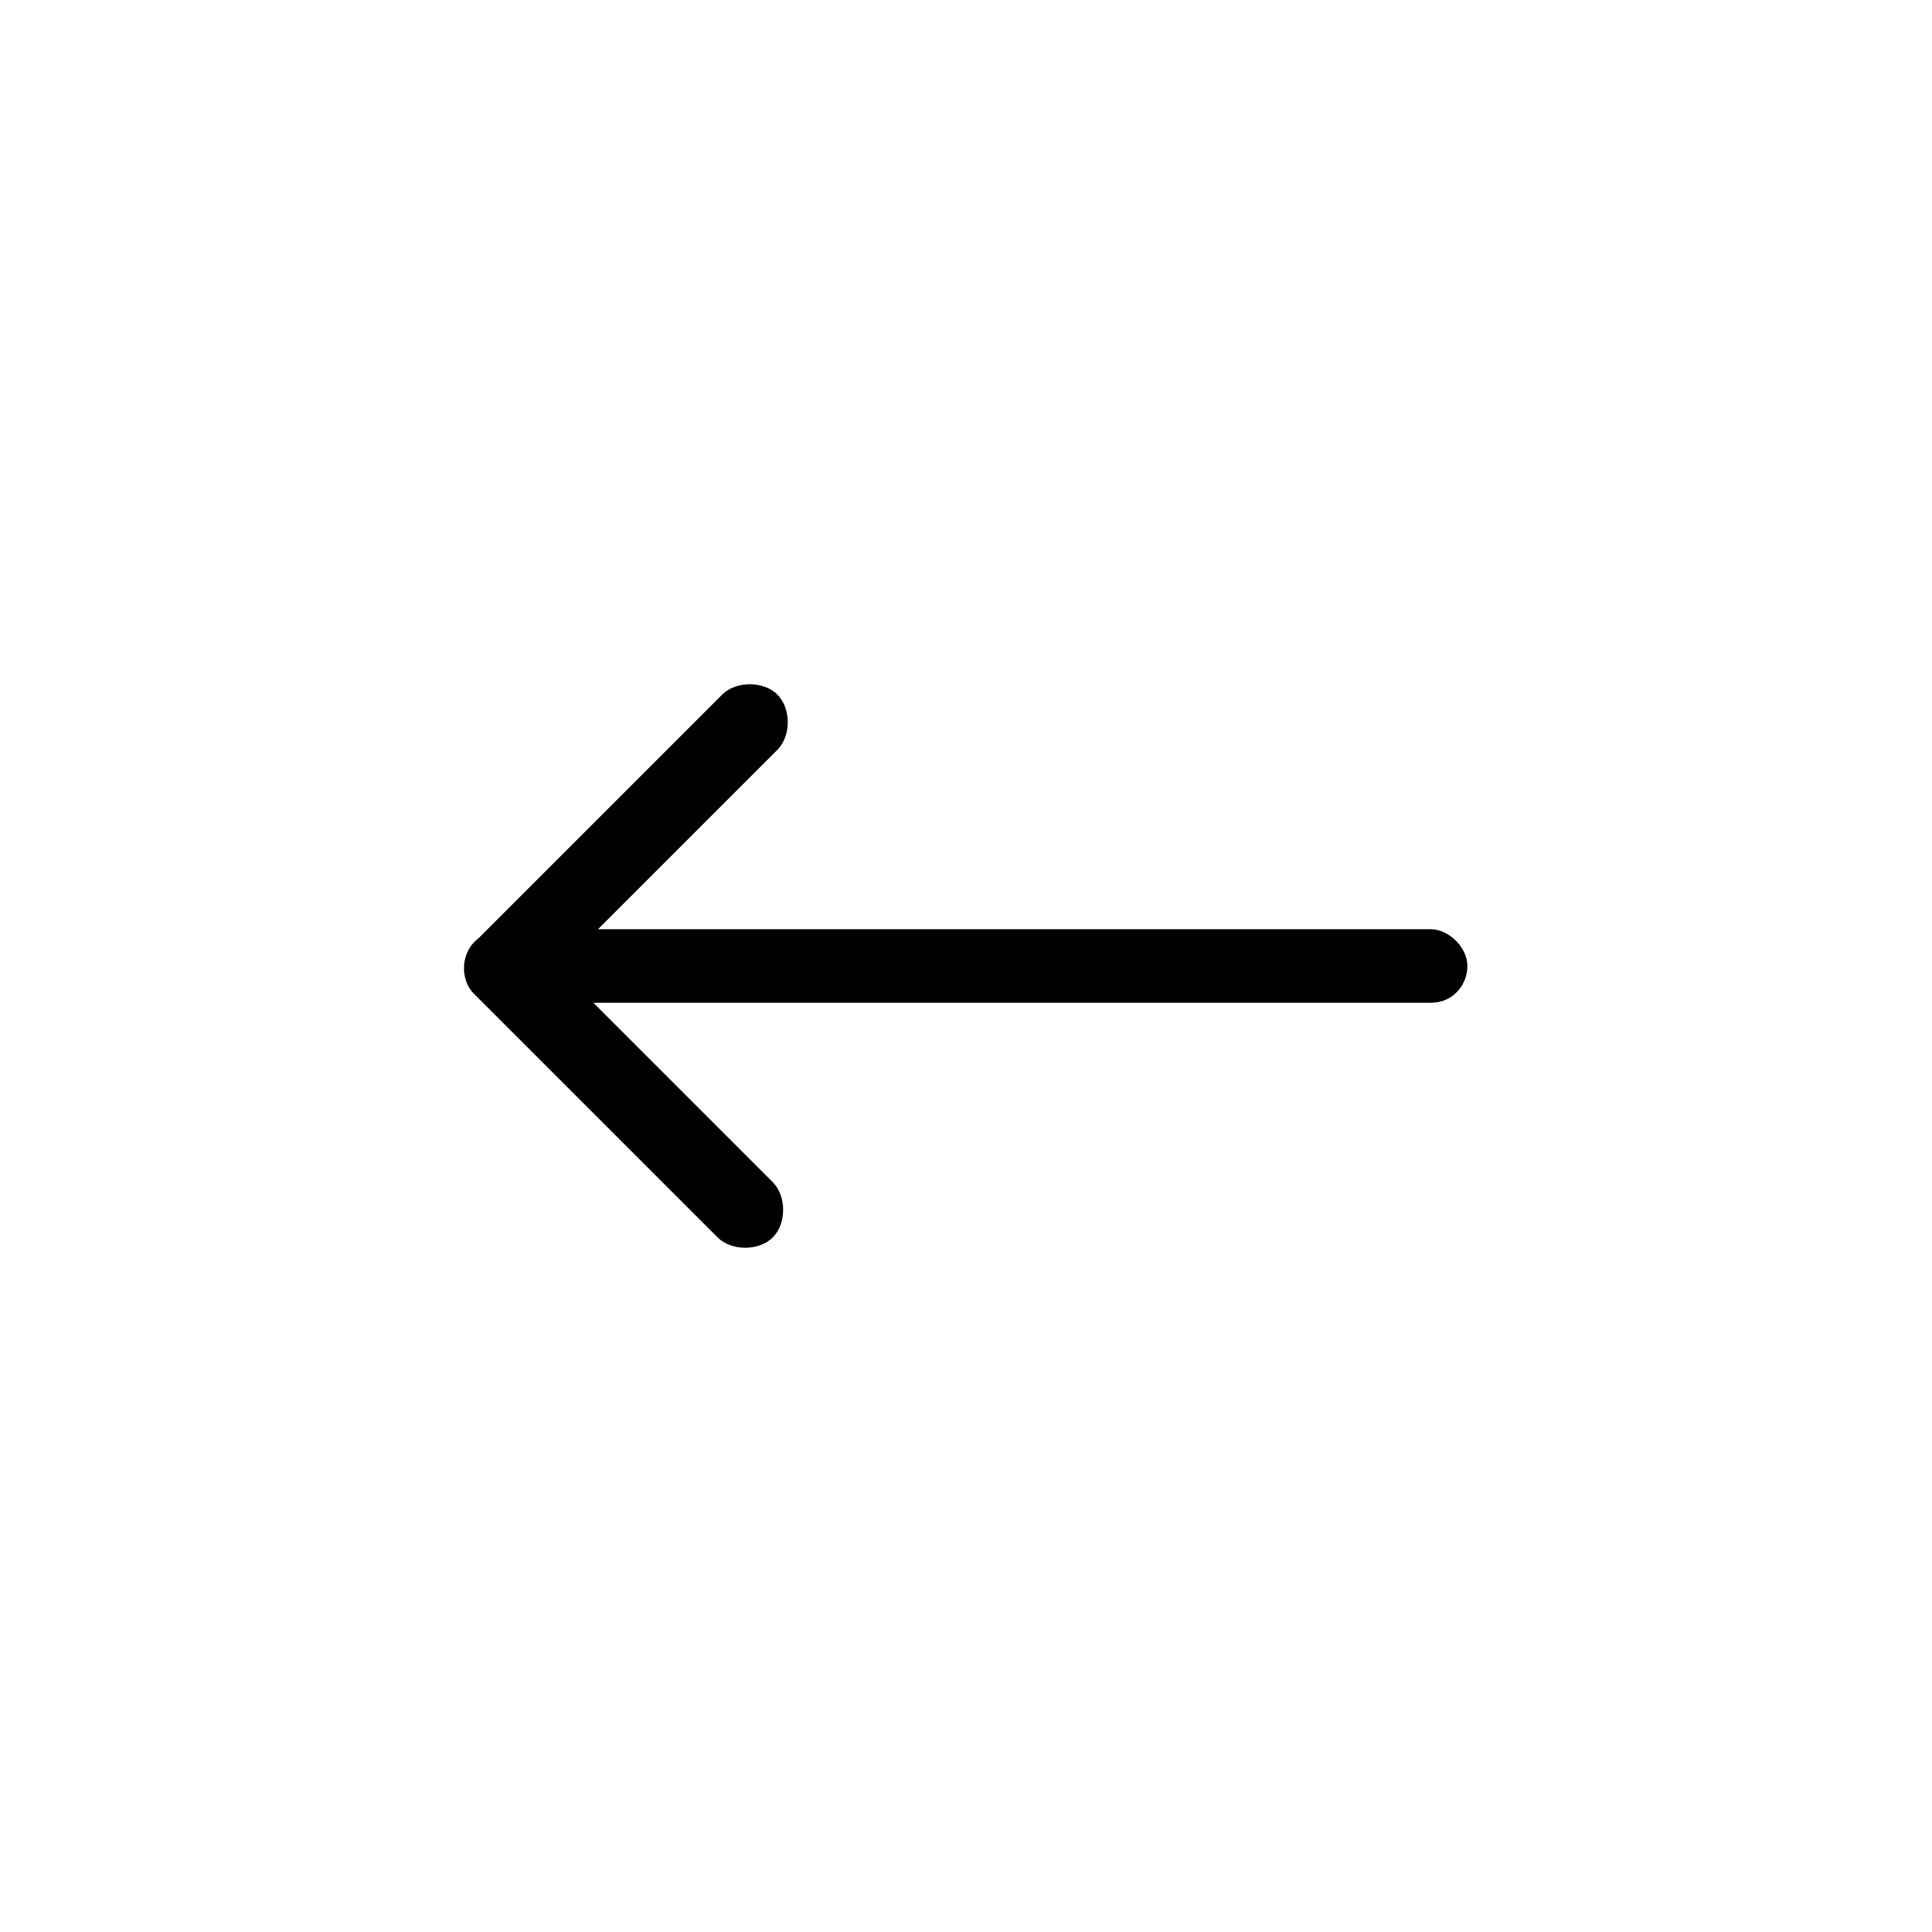
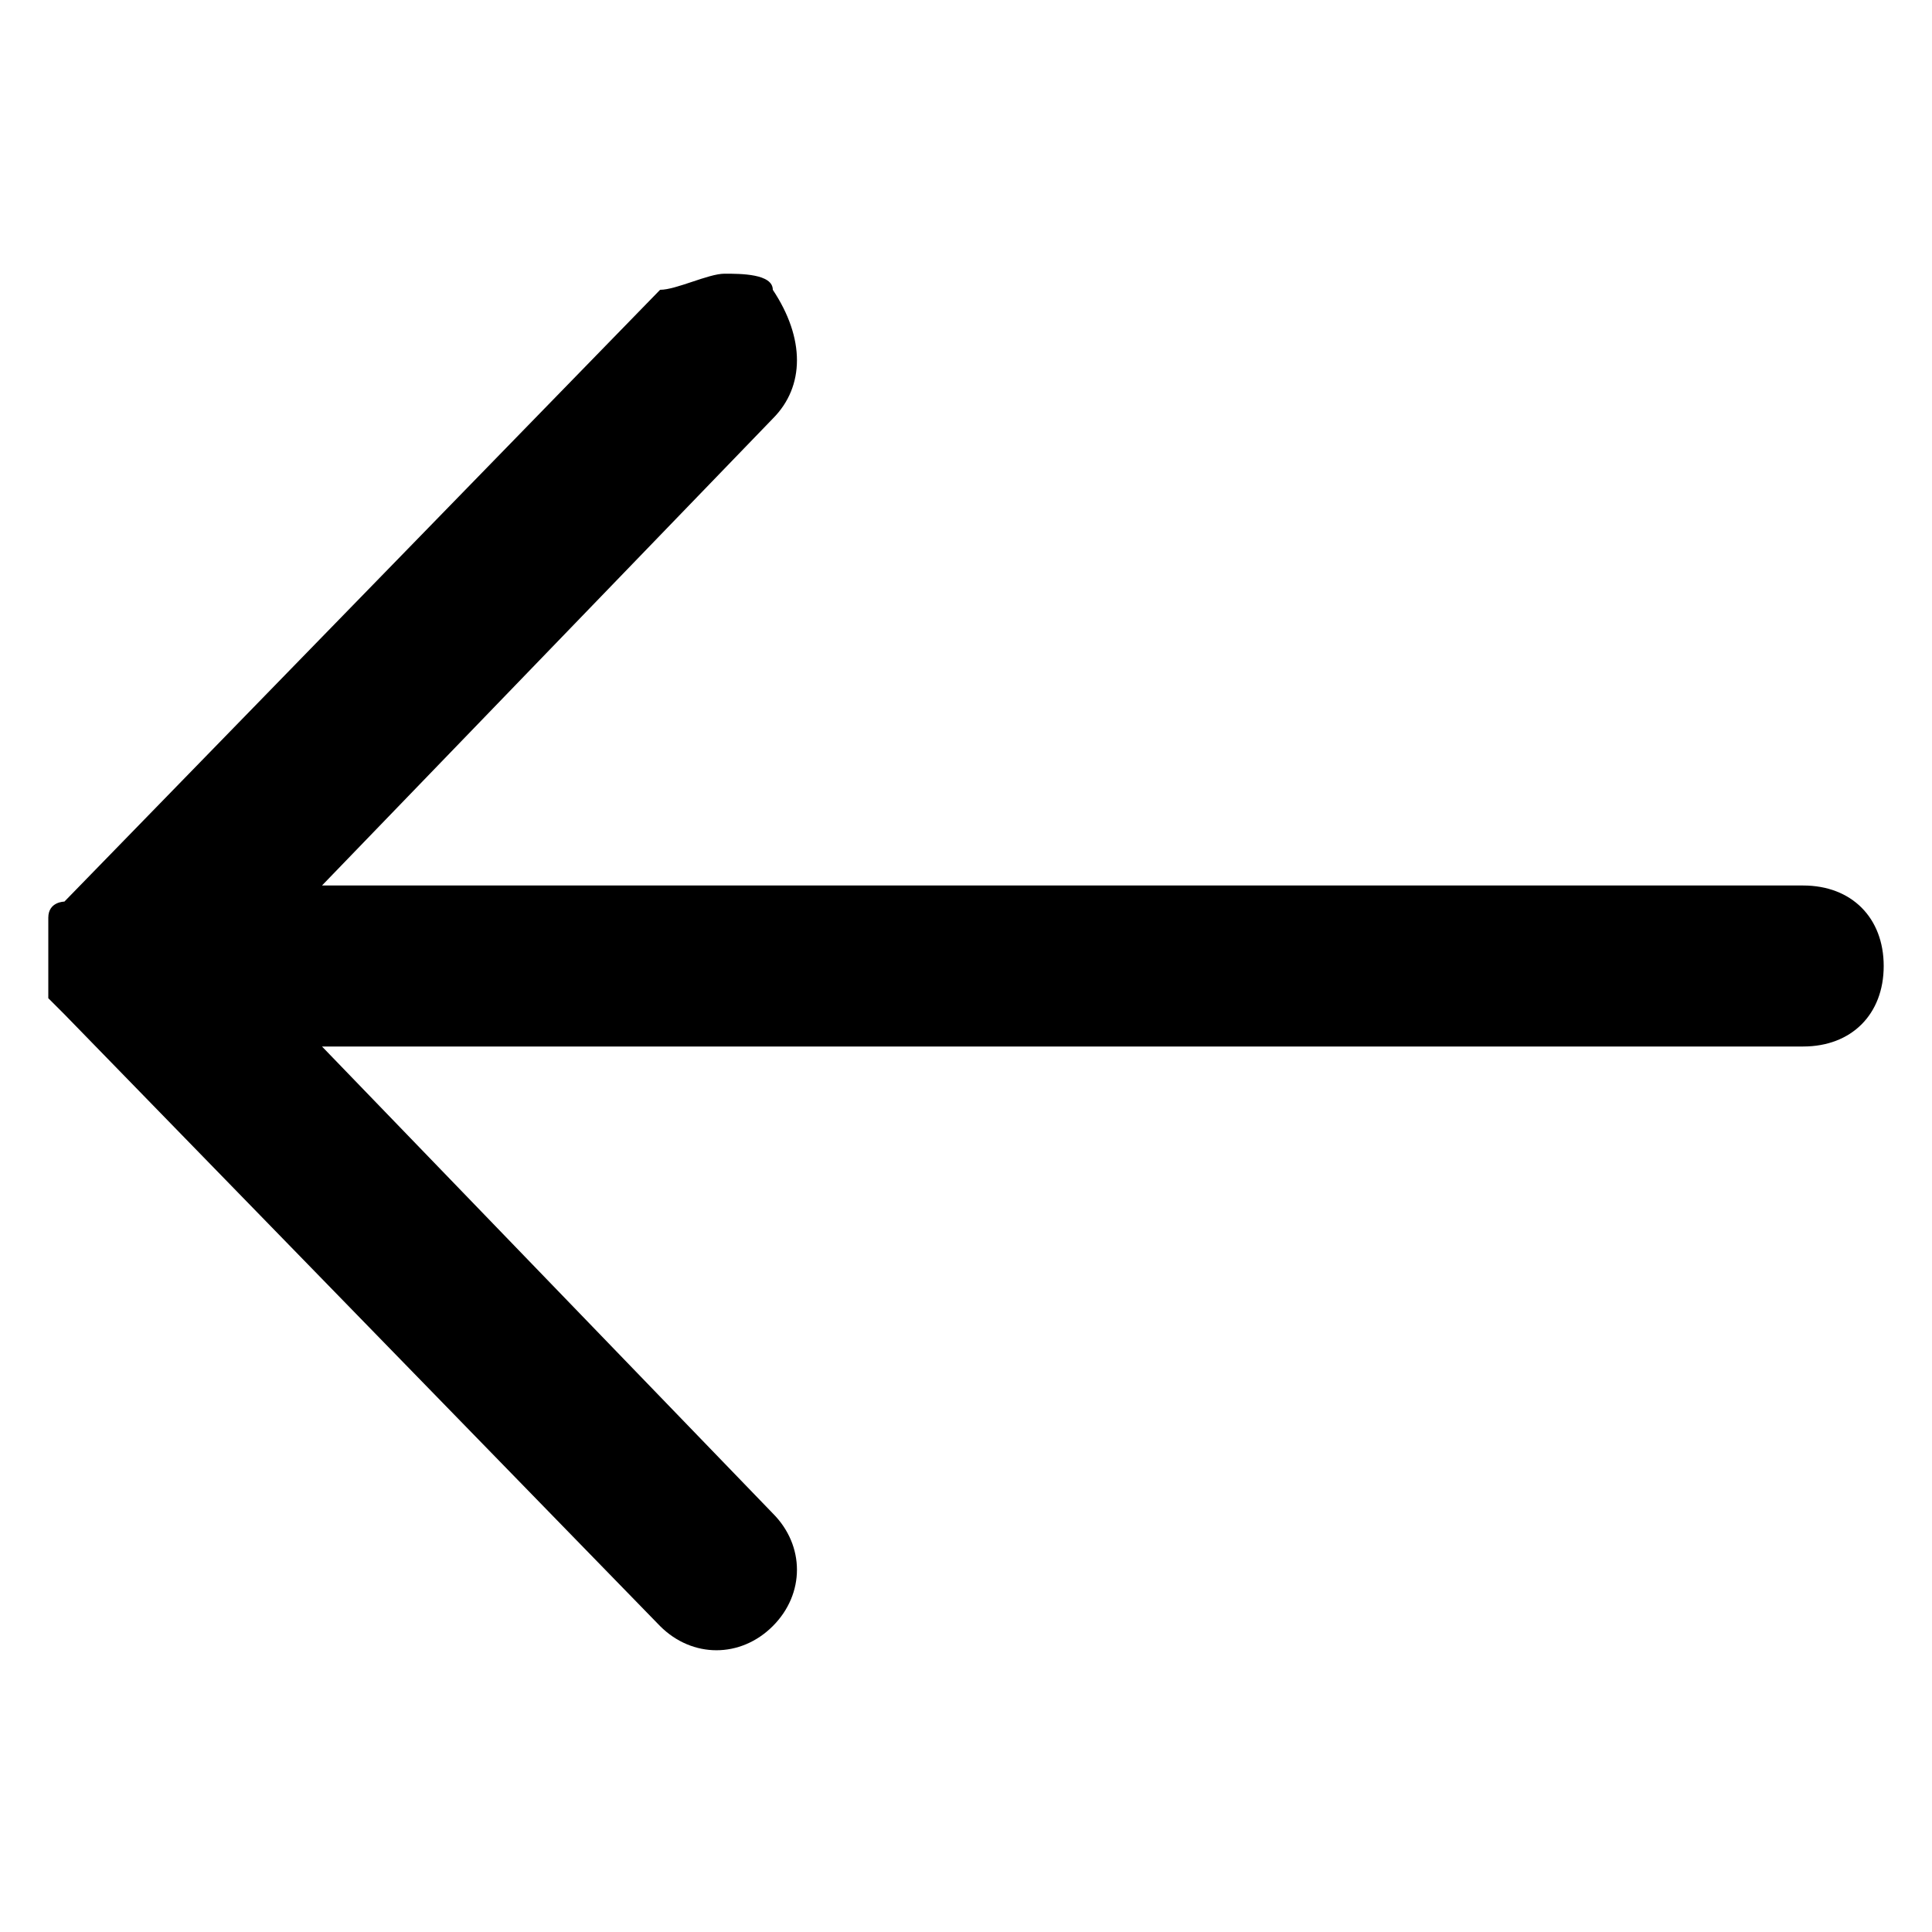
- <svg xmlns="http://www.w3.org/2000/svg" version="1.1" id="Calque_1" x="0px" y="0px" viewBox="0 0 42 42" style="enable-background:new 0 0 42 42;" xml:space="preserve">
-   <path d="M10.3,21.6l5.3,5.3c0.3,0.3,0.9,0.3,1.2,0c0.3-0.3,0.3-0.9,0-1.2l-3.9-3.9h18.2c0.5,0,0.8-0.4,0.8-0.8s-0.4-0.8-0.8-0.8H13  l3.9-3.9c0.3-0.3,0.3-0.9,0-1.2c-0.3-0.3-0.9-0.3-1.2,0l-5.3,5.3C10,20.7,10,21.3,10.3,21.6z" />
+ <svg xmlns="http://www.w3.org/2000/svg" viewBox="0 0 24 24" fill="none">
+   <path d="M9 3.4C9.2 3.4 9.6 3.4 9.6 3.6C10 4.2 10 4.8 9.6 5.2L4 11H22.4C23 11 23.4 11.4 23.4 12C23.4 12.6 23 13 22.4 13H4L9.6 18.8C10 19.2 10 19.8 9.6 20.2C9.2 20.6 8.6 20.6 8.2 20.2L0.8 12.6L0.6 12.4C0.6 12.4 0.6 12.4 0.6 12.2C0.6 12.2 0.6 12 0.6 11.8C0.6 11.6 0.6 11.6 0.6 11.4C0.6 11.2 0.8 11.2 0.8 11.2L8.2 3.6C8.4 3.6 8.8 3.4 9 3.4Z" fill="currentColor" />
</svg>
